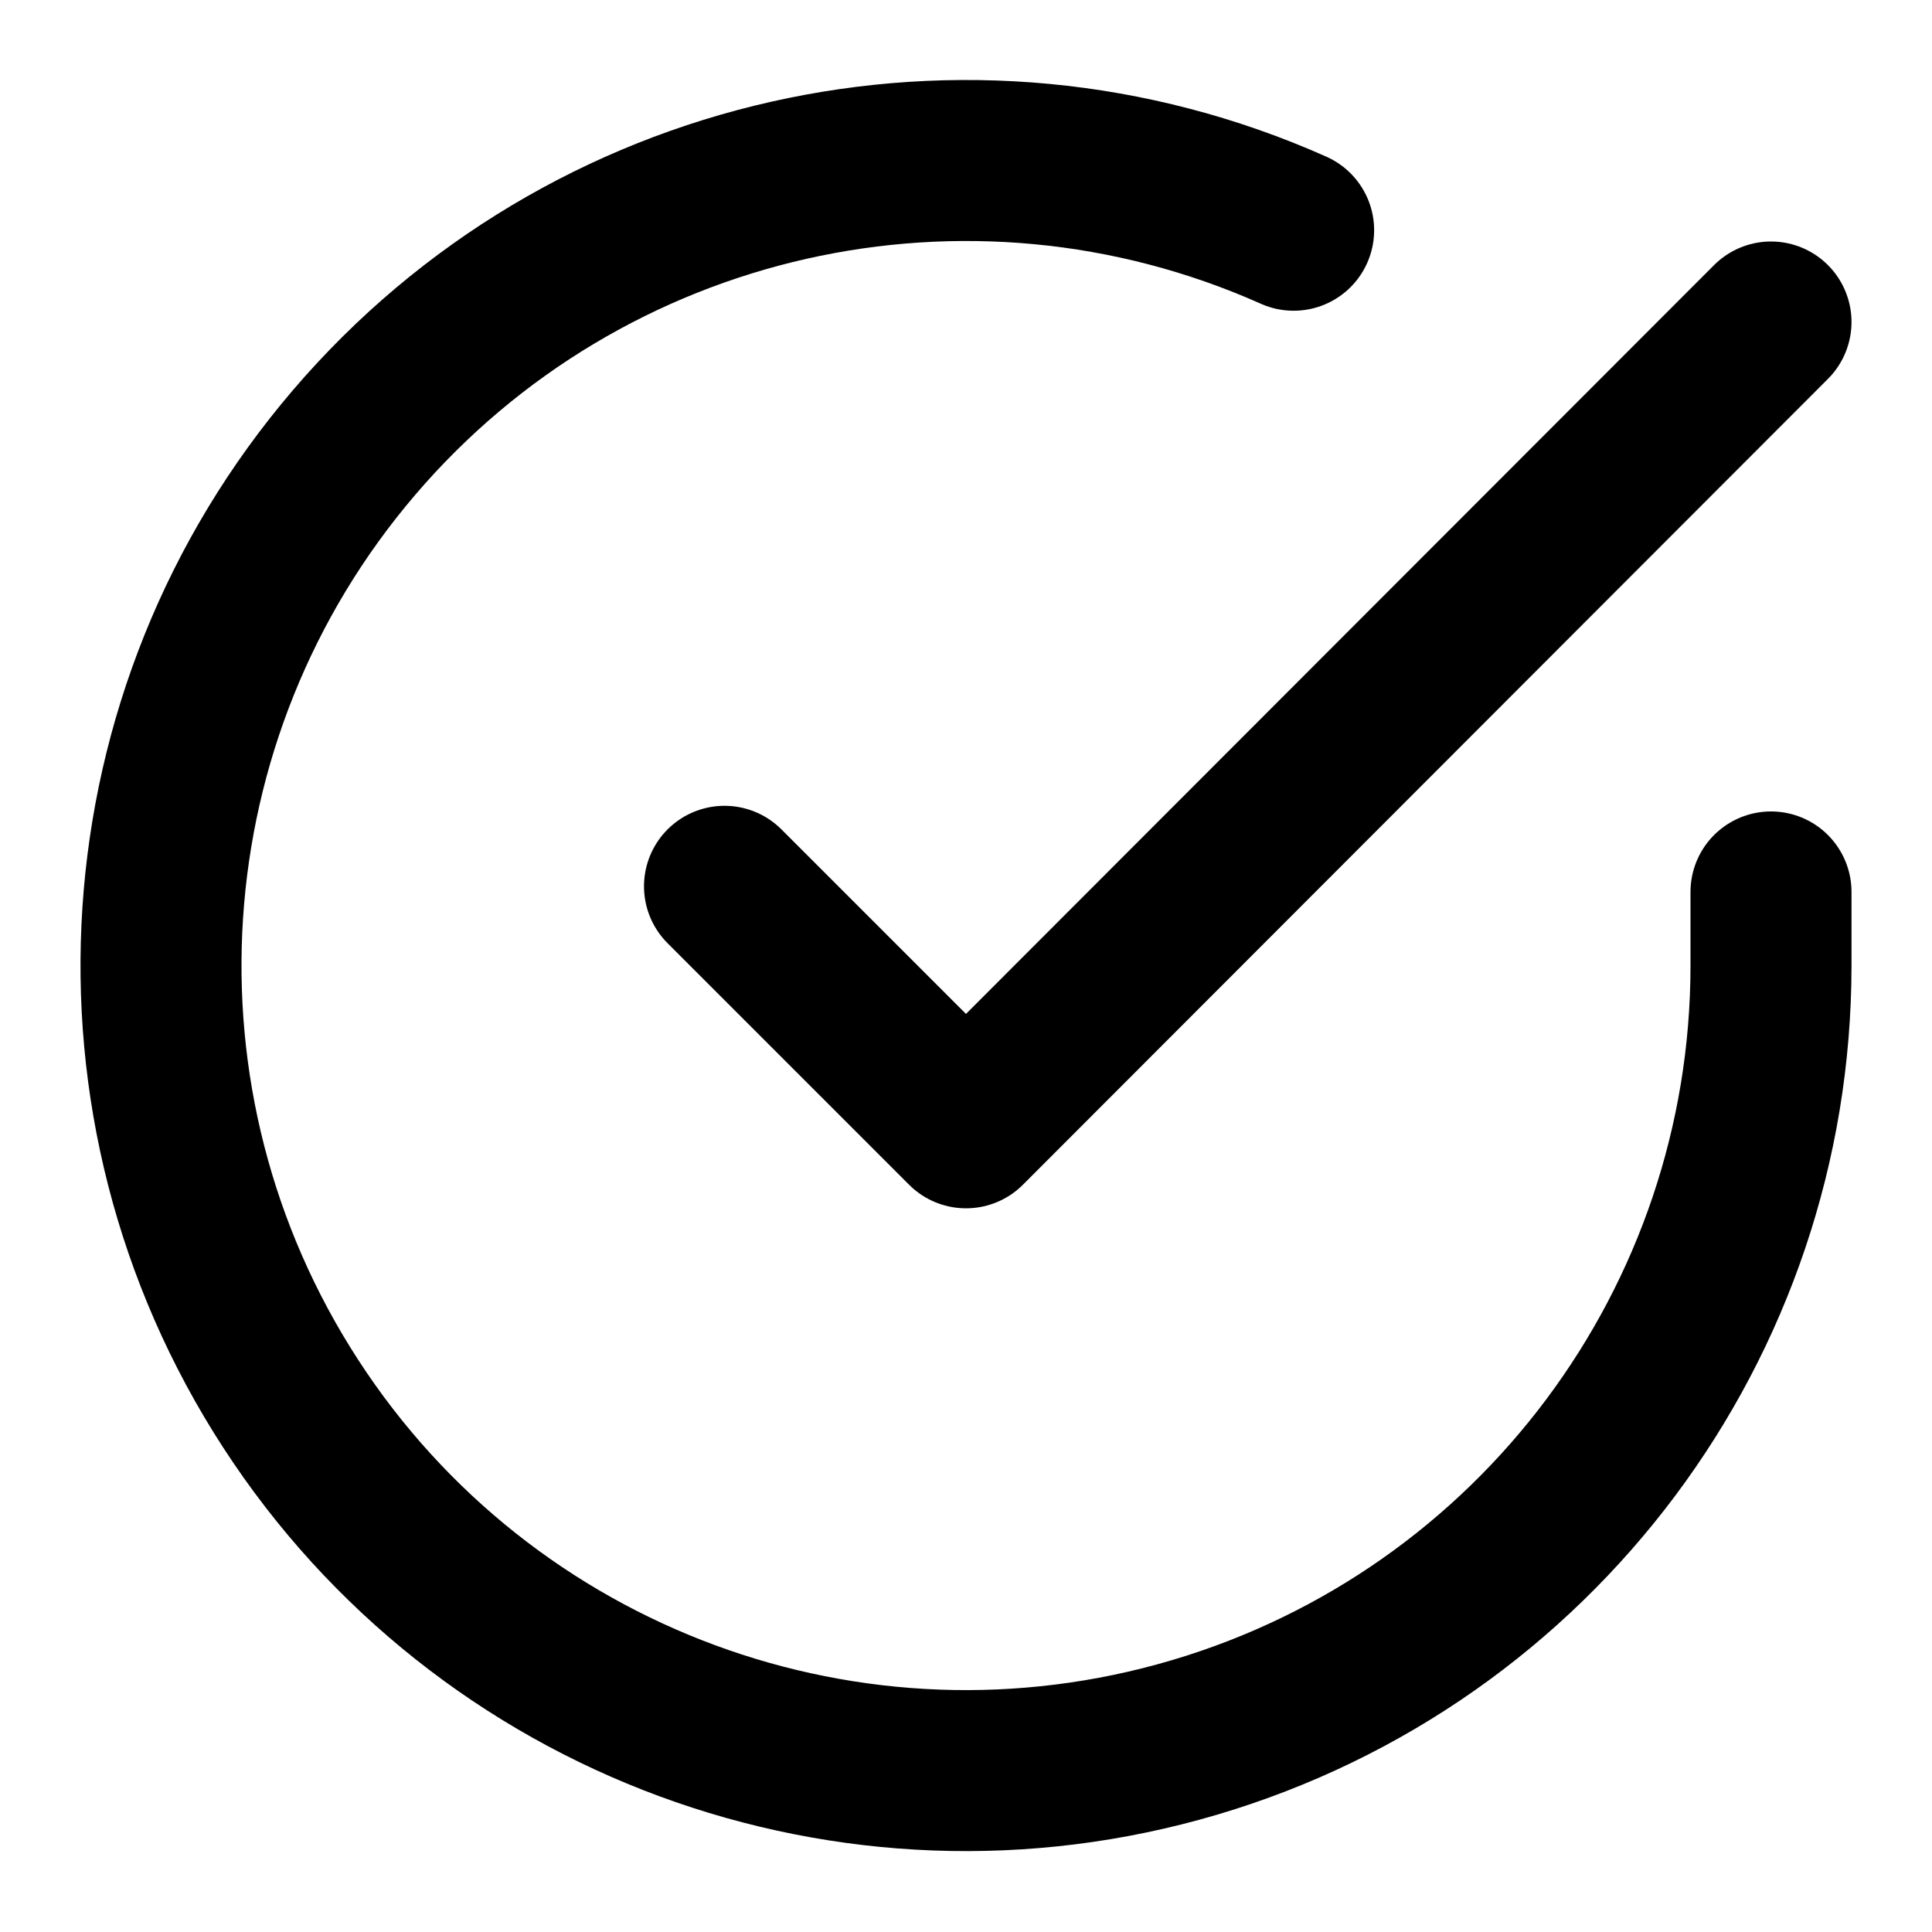
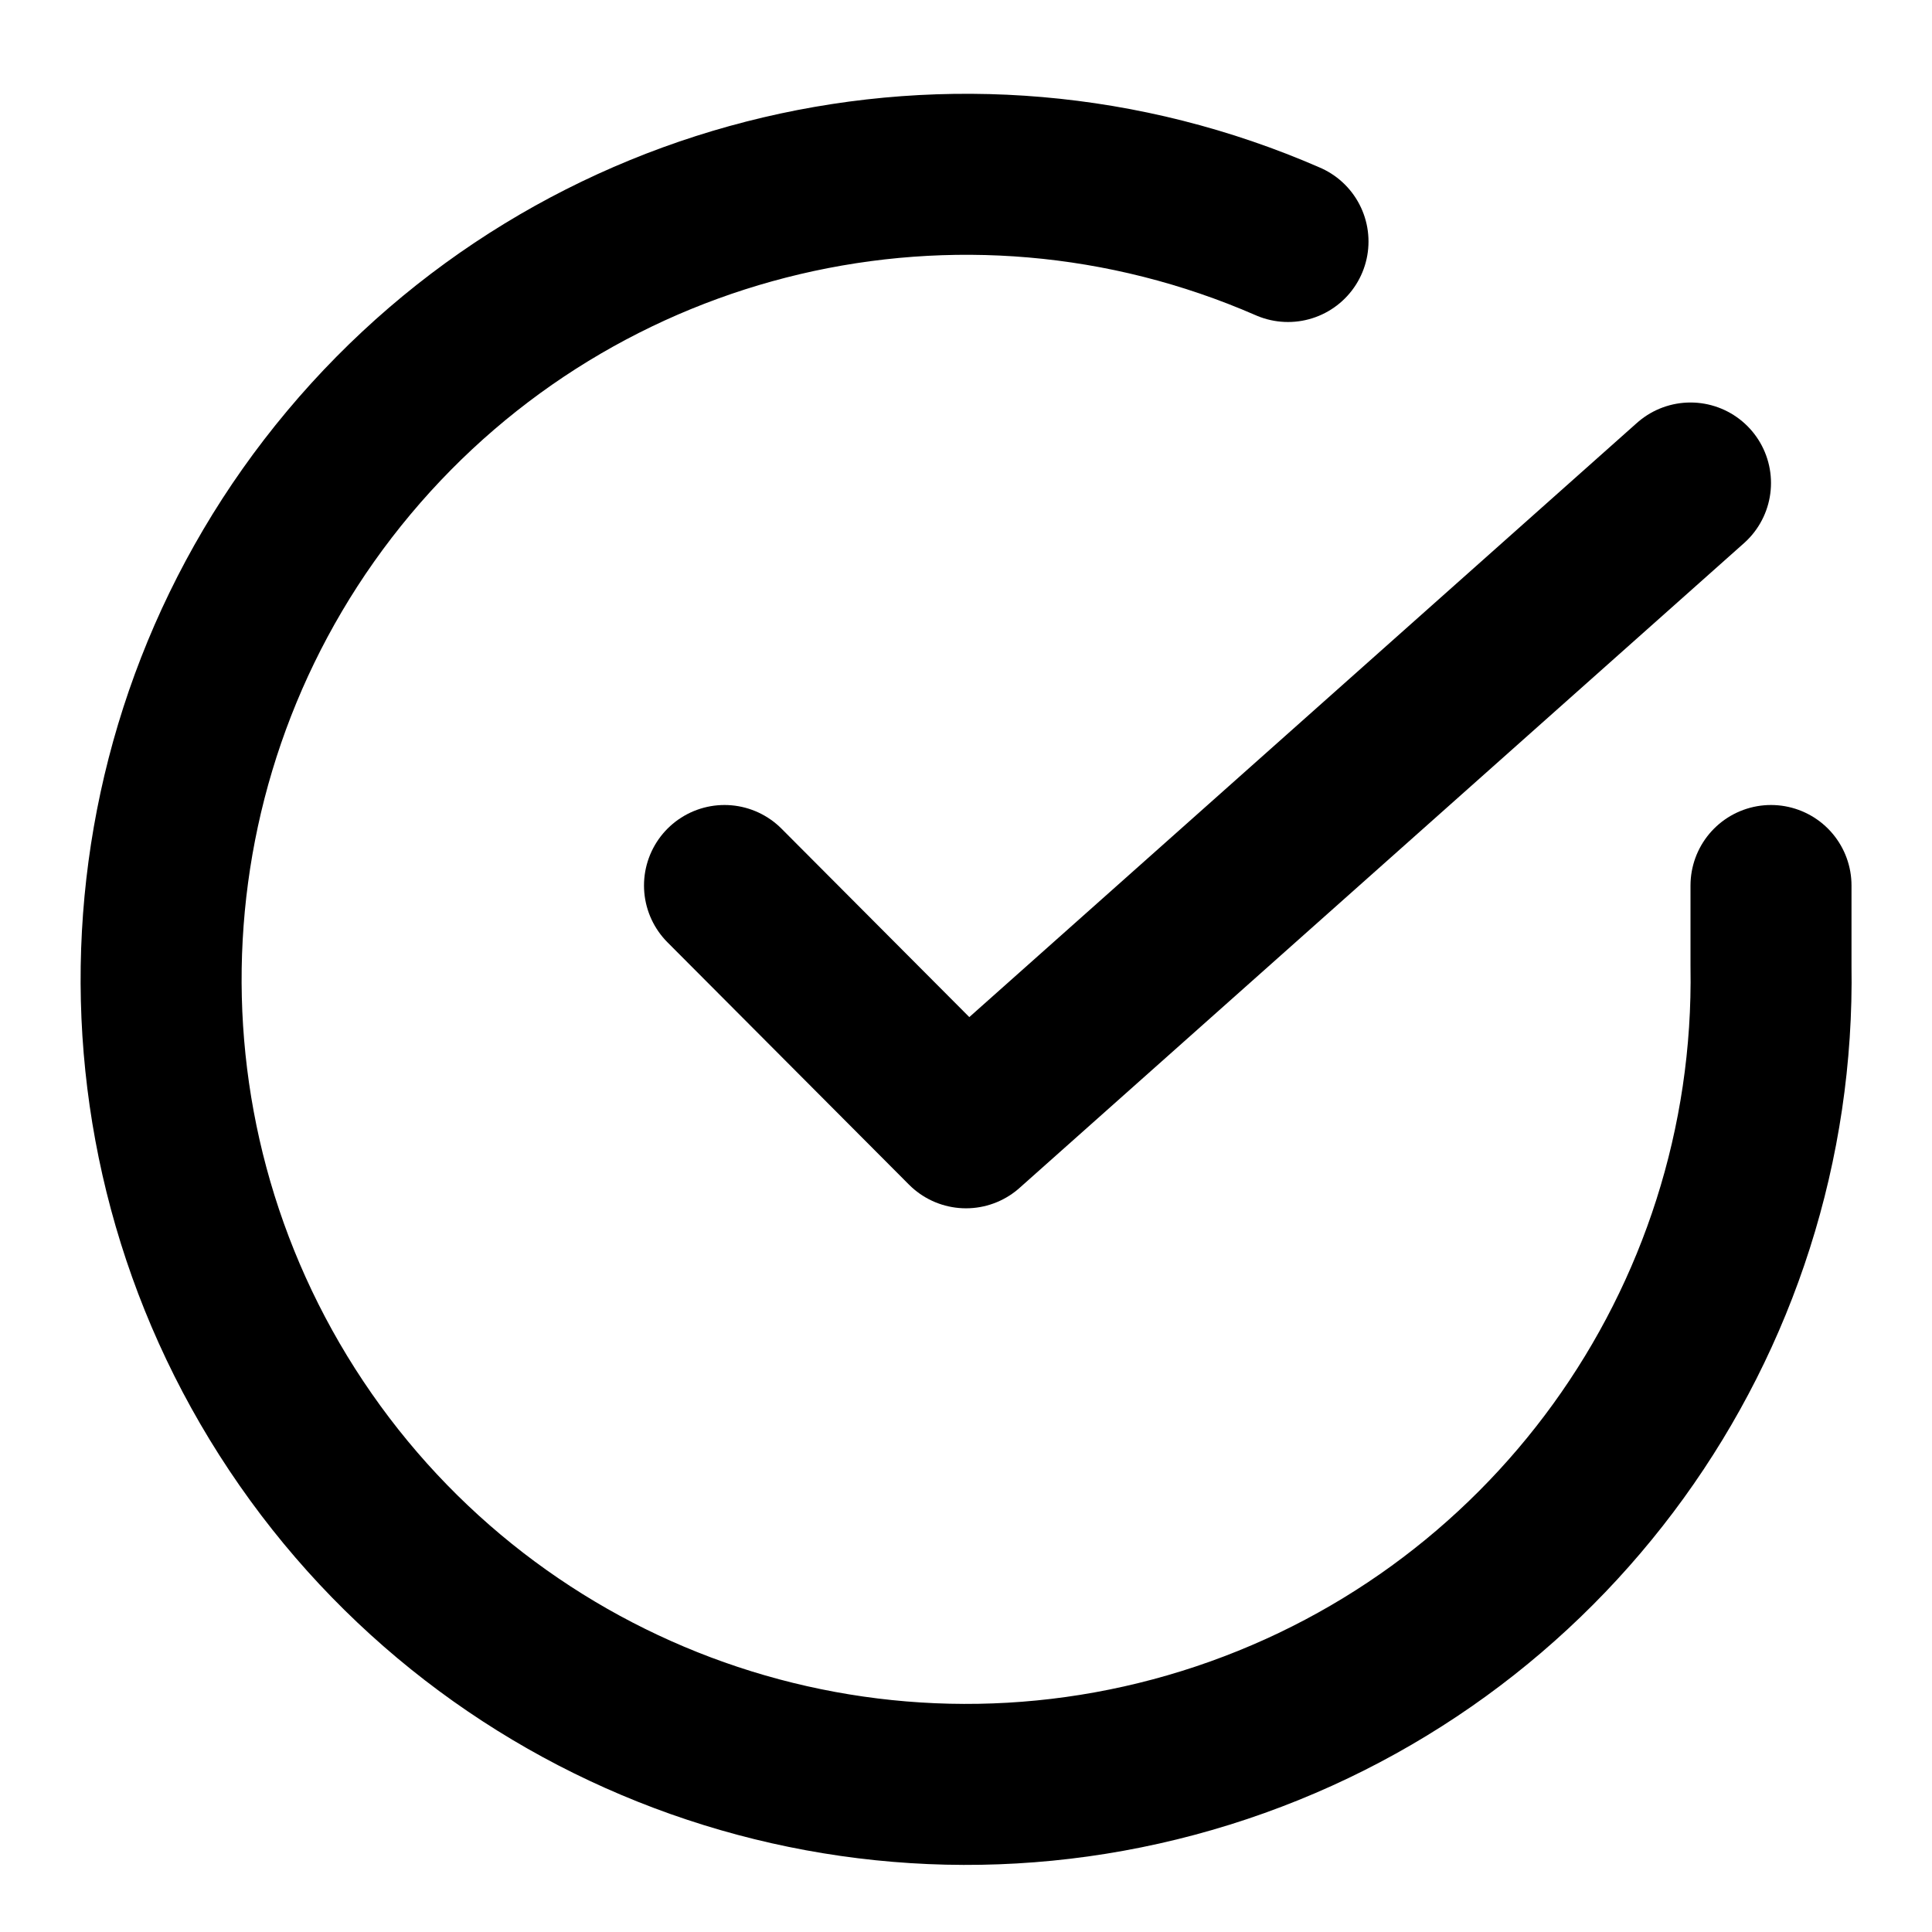
<svg xmlns="http://www.w3.org/2000/svg" width="24" height="24" viewBox="0 0 24 24" fill="none" stroke="currentColor" stroke-width="2" stroke-linecap="round" stroke-linejoin="round">
-   <path d="M22 11.08V12a10 10 0 1 1-5.93-9.14" />
-   <polyline points="22 4 12 14.01 9 11.01" />
+   <path d="M22 11 V12 a10 10 0 1 1-6-9" />
+   <polyline points="21 6 12 14.01 9 11" />
</svg>
